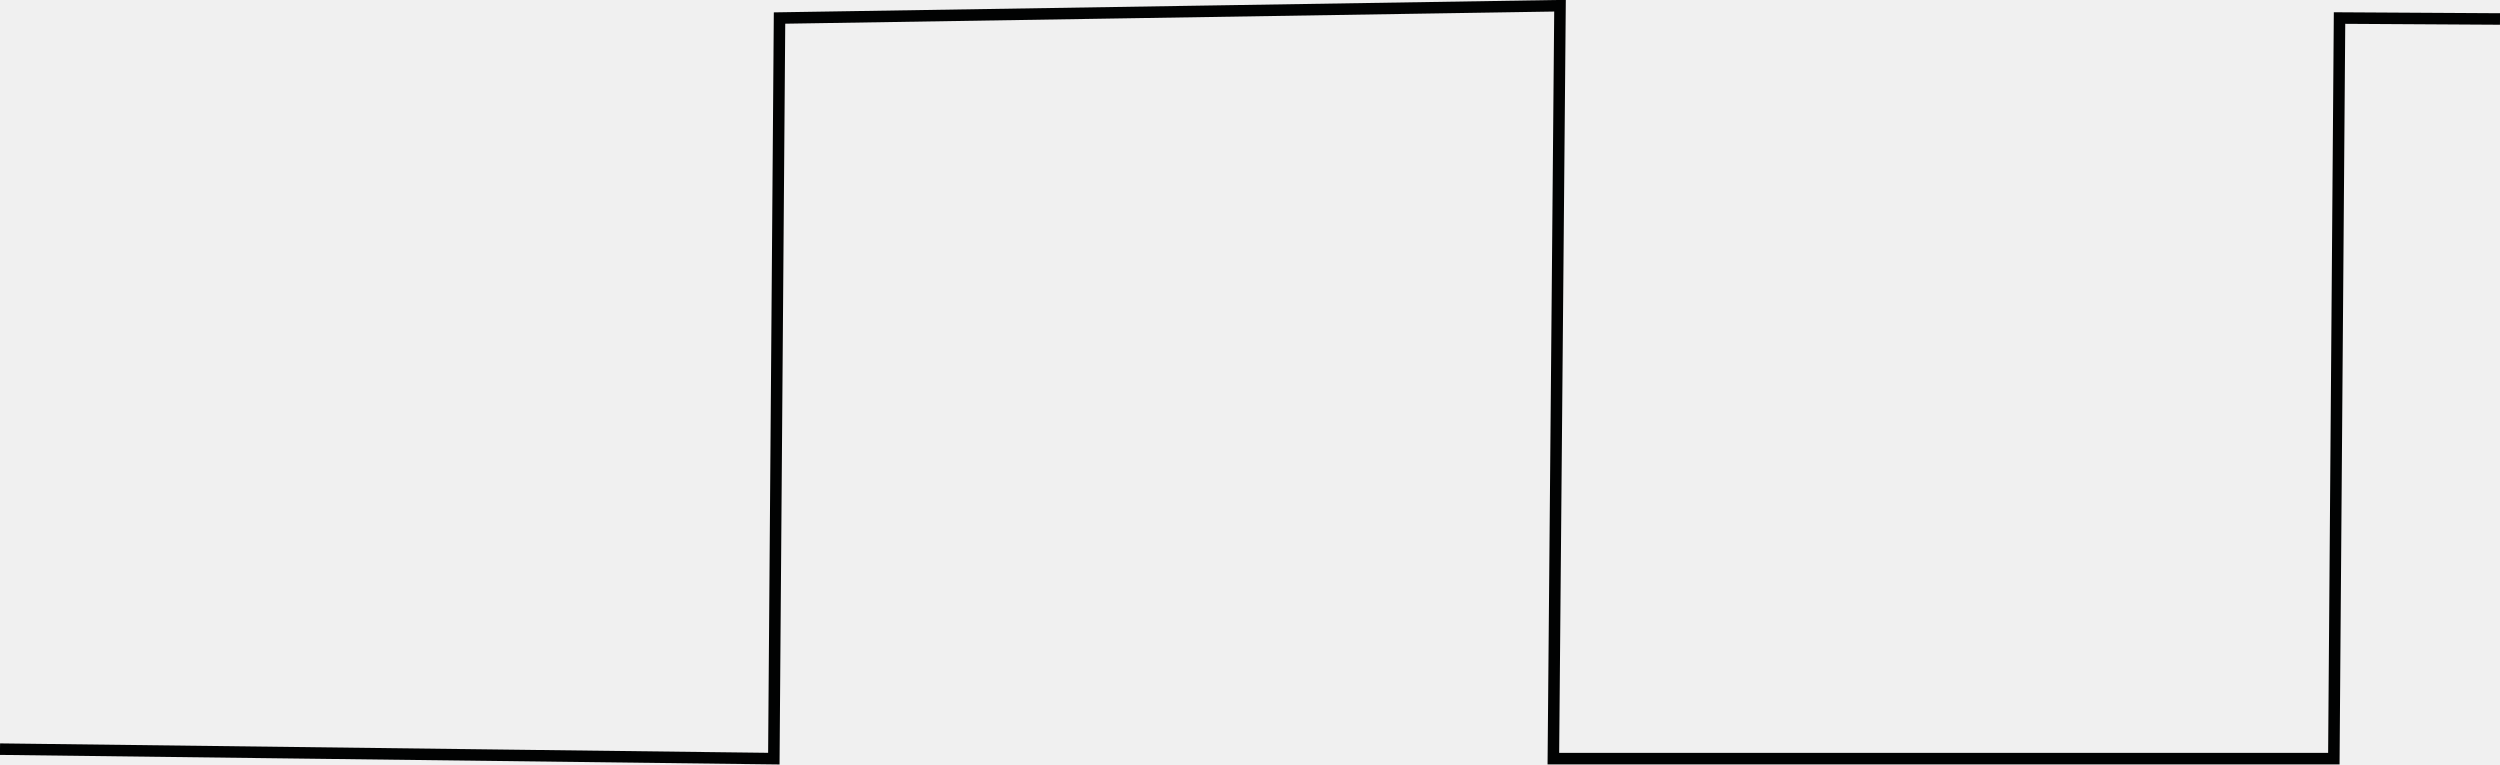
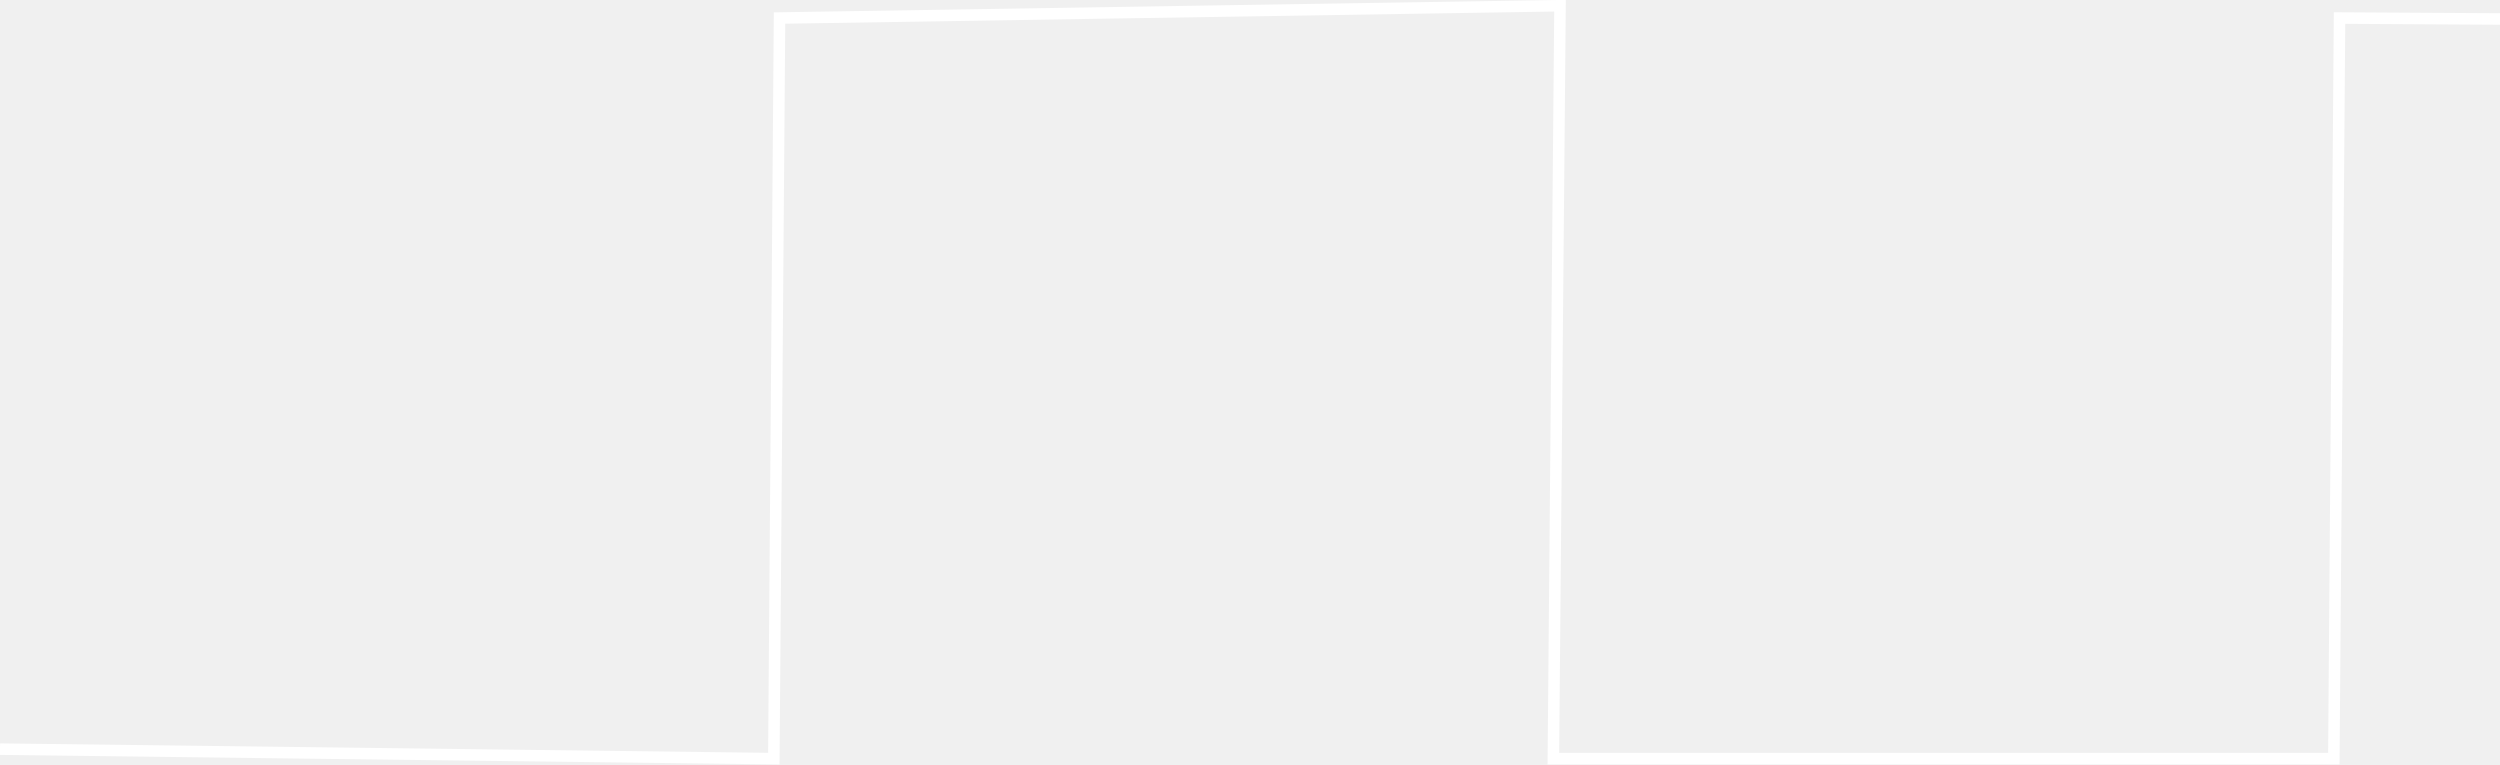
<svg xmlns="http://www.w3.org/2000/svg" version="1.1" id="Layer_1" x="0px" y="0px" viewBox="0 0 263.3 80.5" style="enable-background:new 0 0 263.3 80.5;" xml:space="preserve">
  <style type="text/css">
- 	.st0{fill:none;stroke:#010202;stroke-miterlimit:10;}
- 	.st1{fill:none;stroke:#010202;stroke-width:1.334;stroke-miterlimit:10;}
- 	.st2{fill:none;stroke:#010202;stroke-width:1.212;stroke-miterlimit:10;}
+ 	.st0{fill:none;stroke:#fff;stroke-miterlimit:10;}
+ 	.st1{fill:none;stroke:#fff;stroke-width:1.334;stroke-miterlimit:10;}
+ 	.st2{fill:none;stroke:#fff;stroke-width:1.212;stroke-miterlimit:10;}
</style>
  <polyline class="st2" points="0,78.9 81.5,79.9 82.1,1.9 164.3,0.6 163.6,79.9 245.8,79.9 246.4,1.9 263.3,2 " />
</svg>
